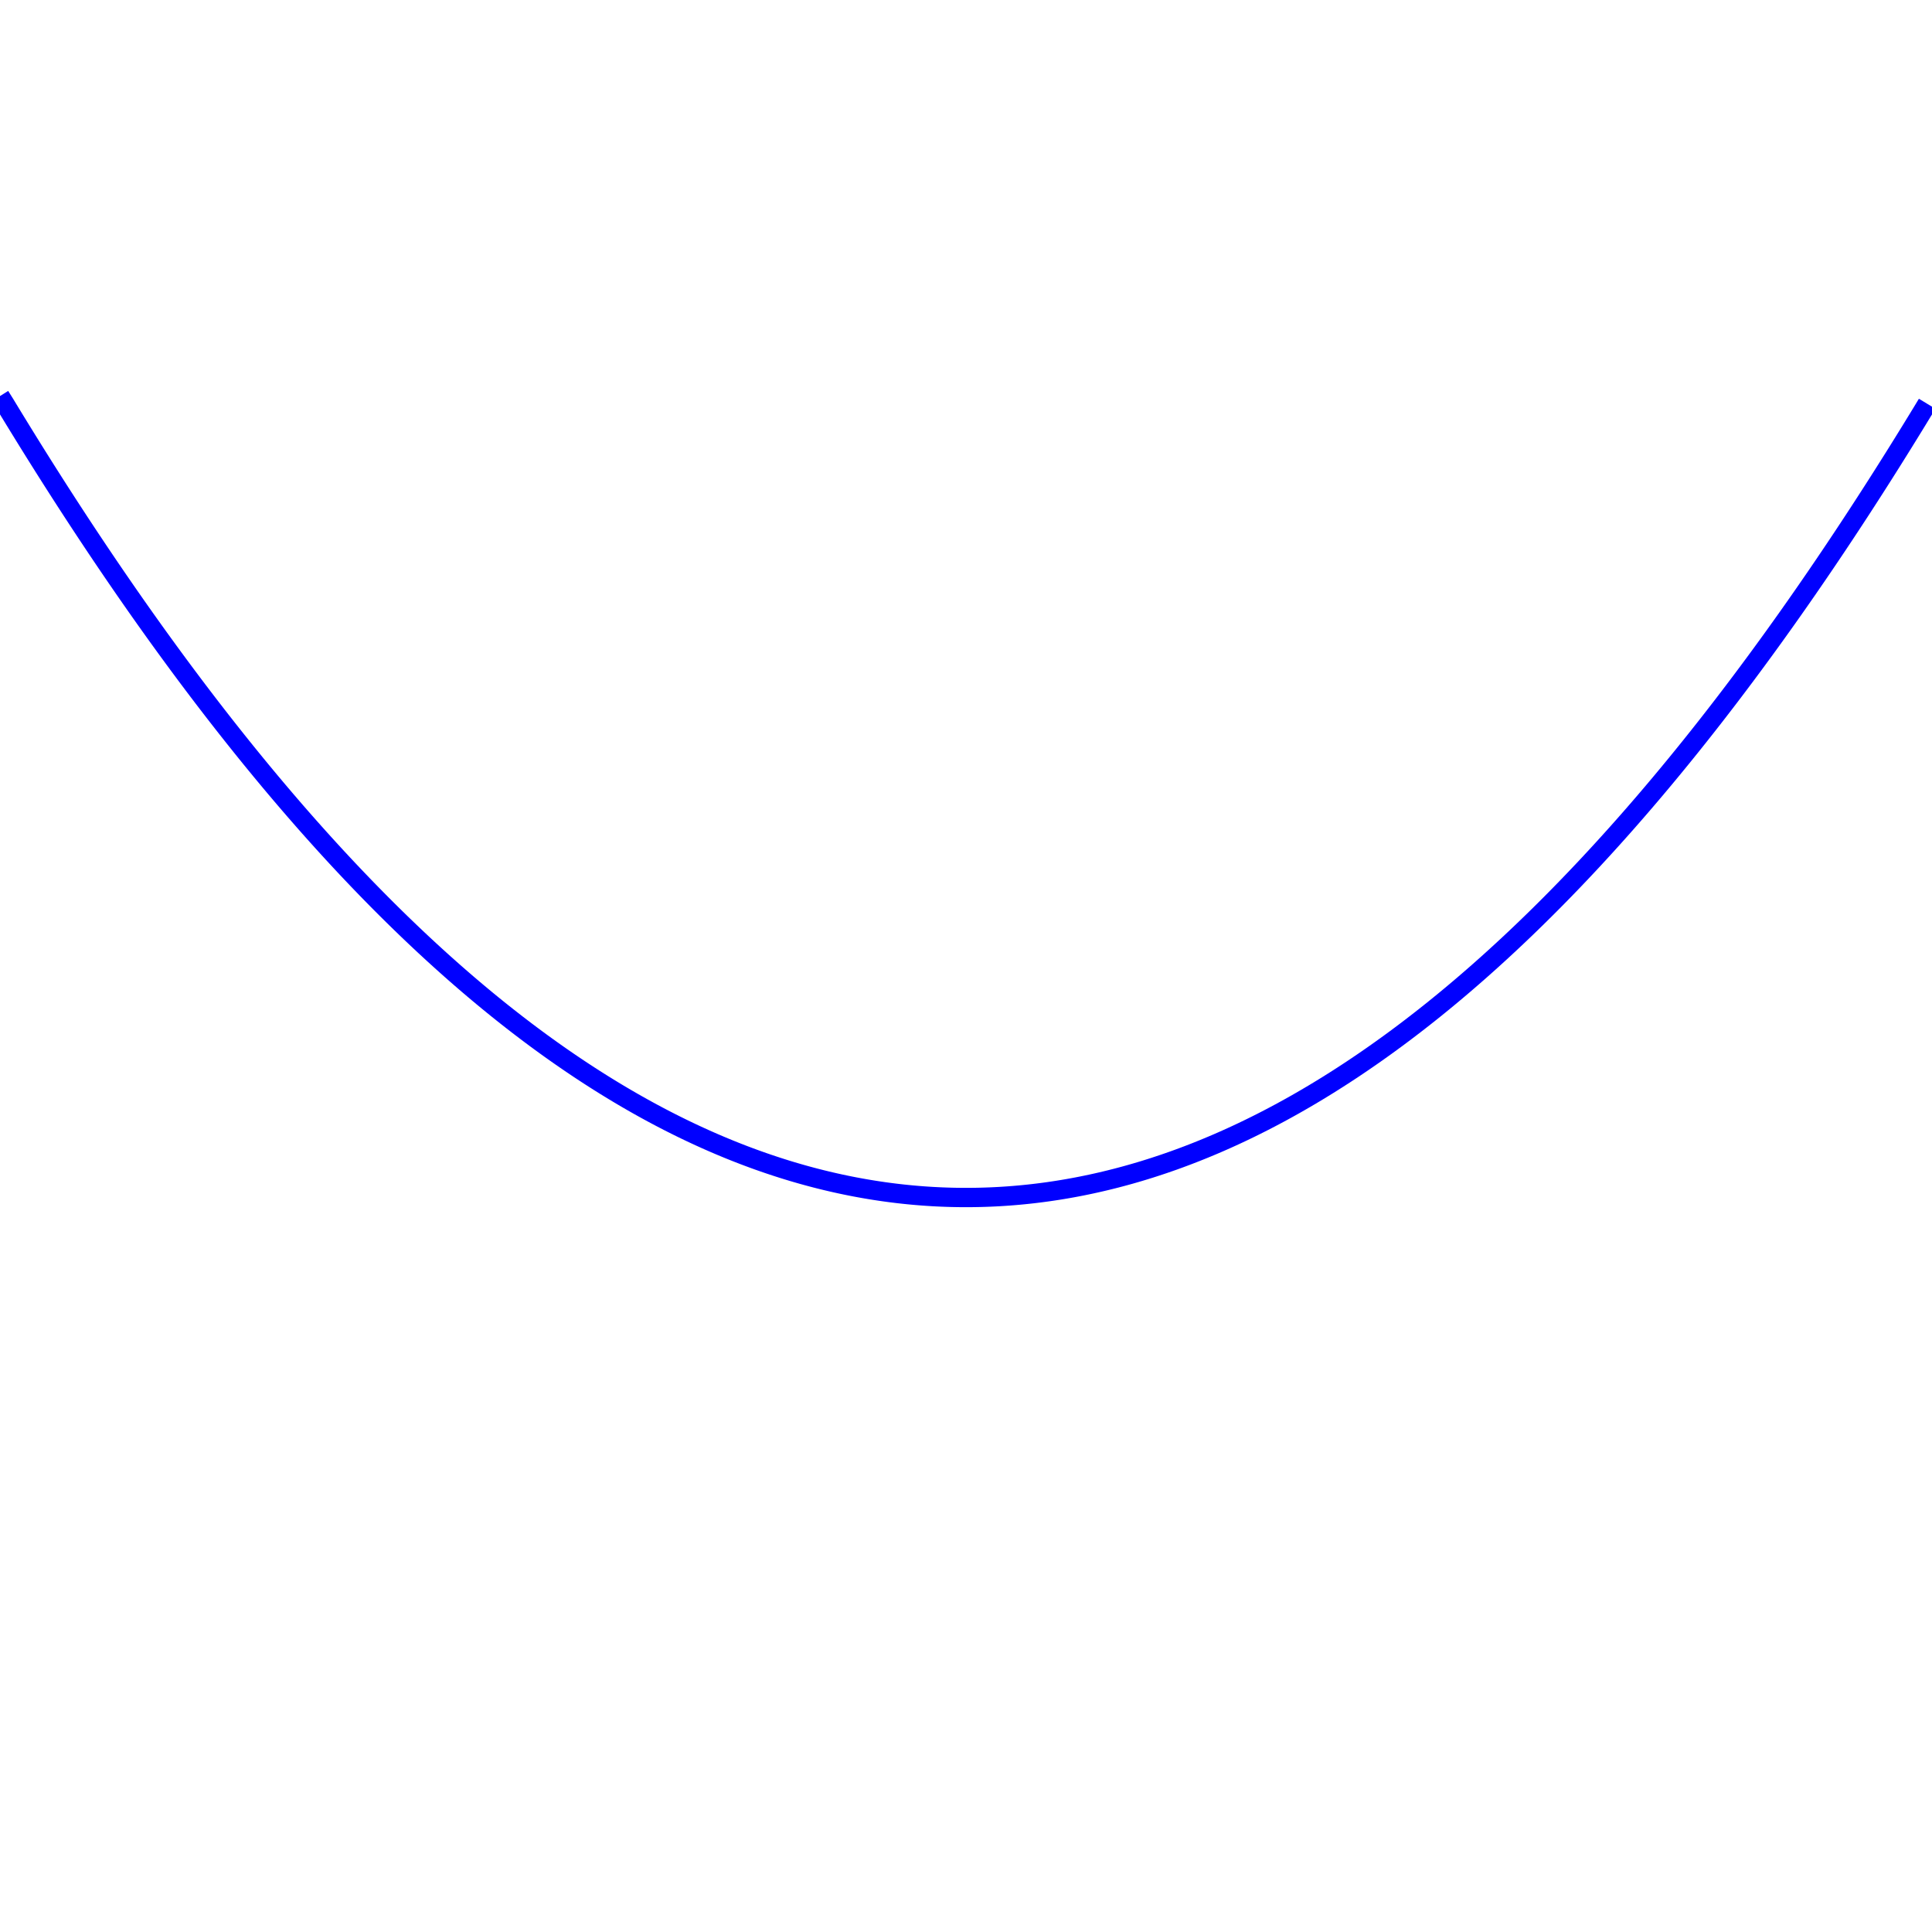
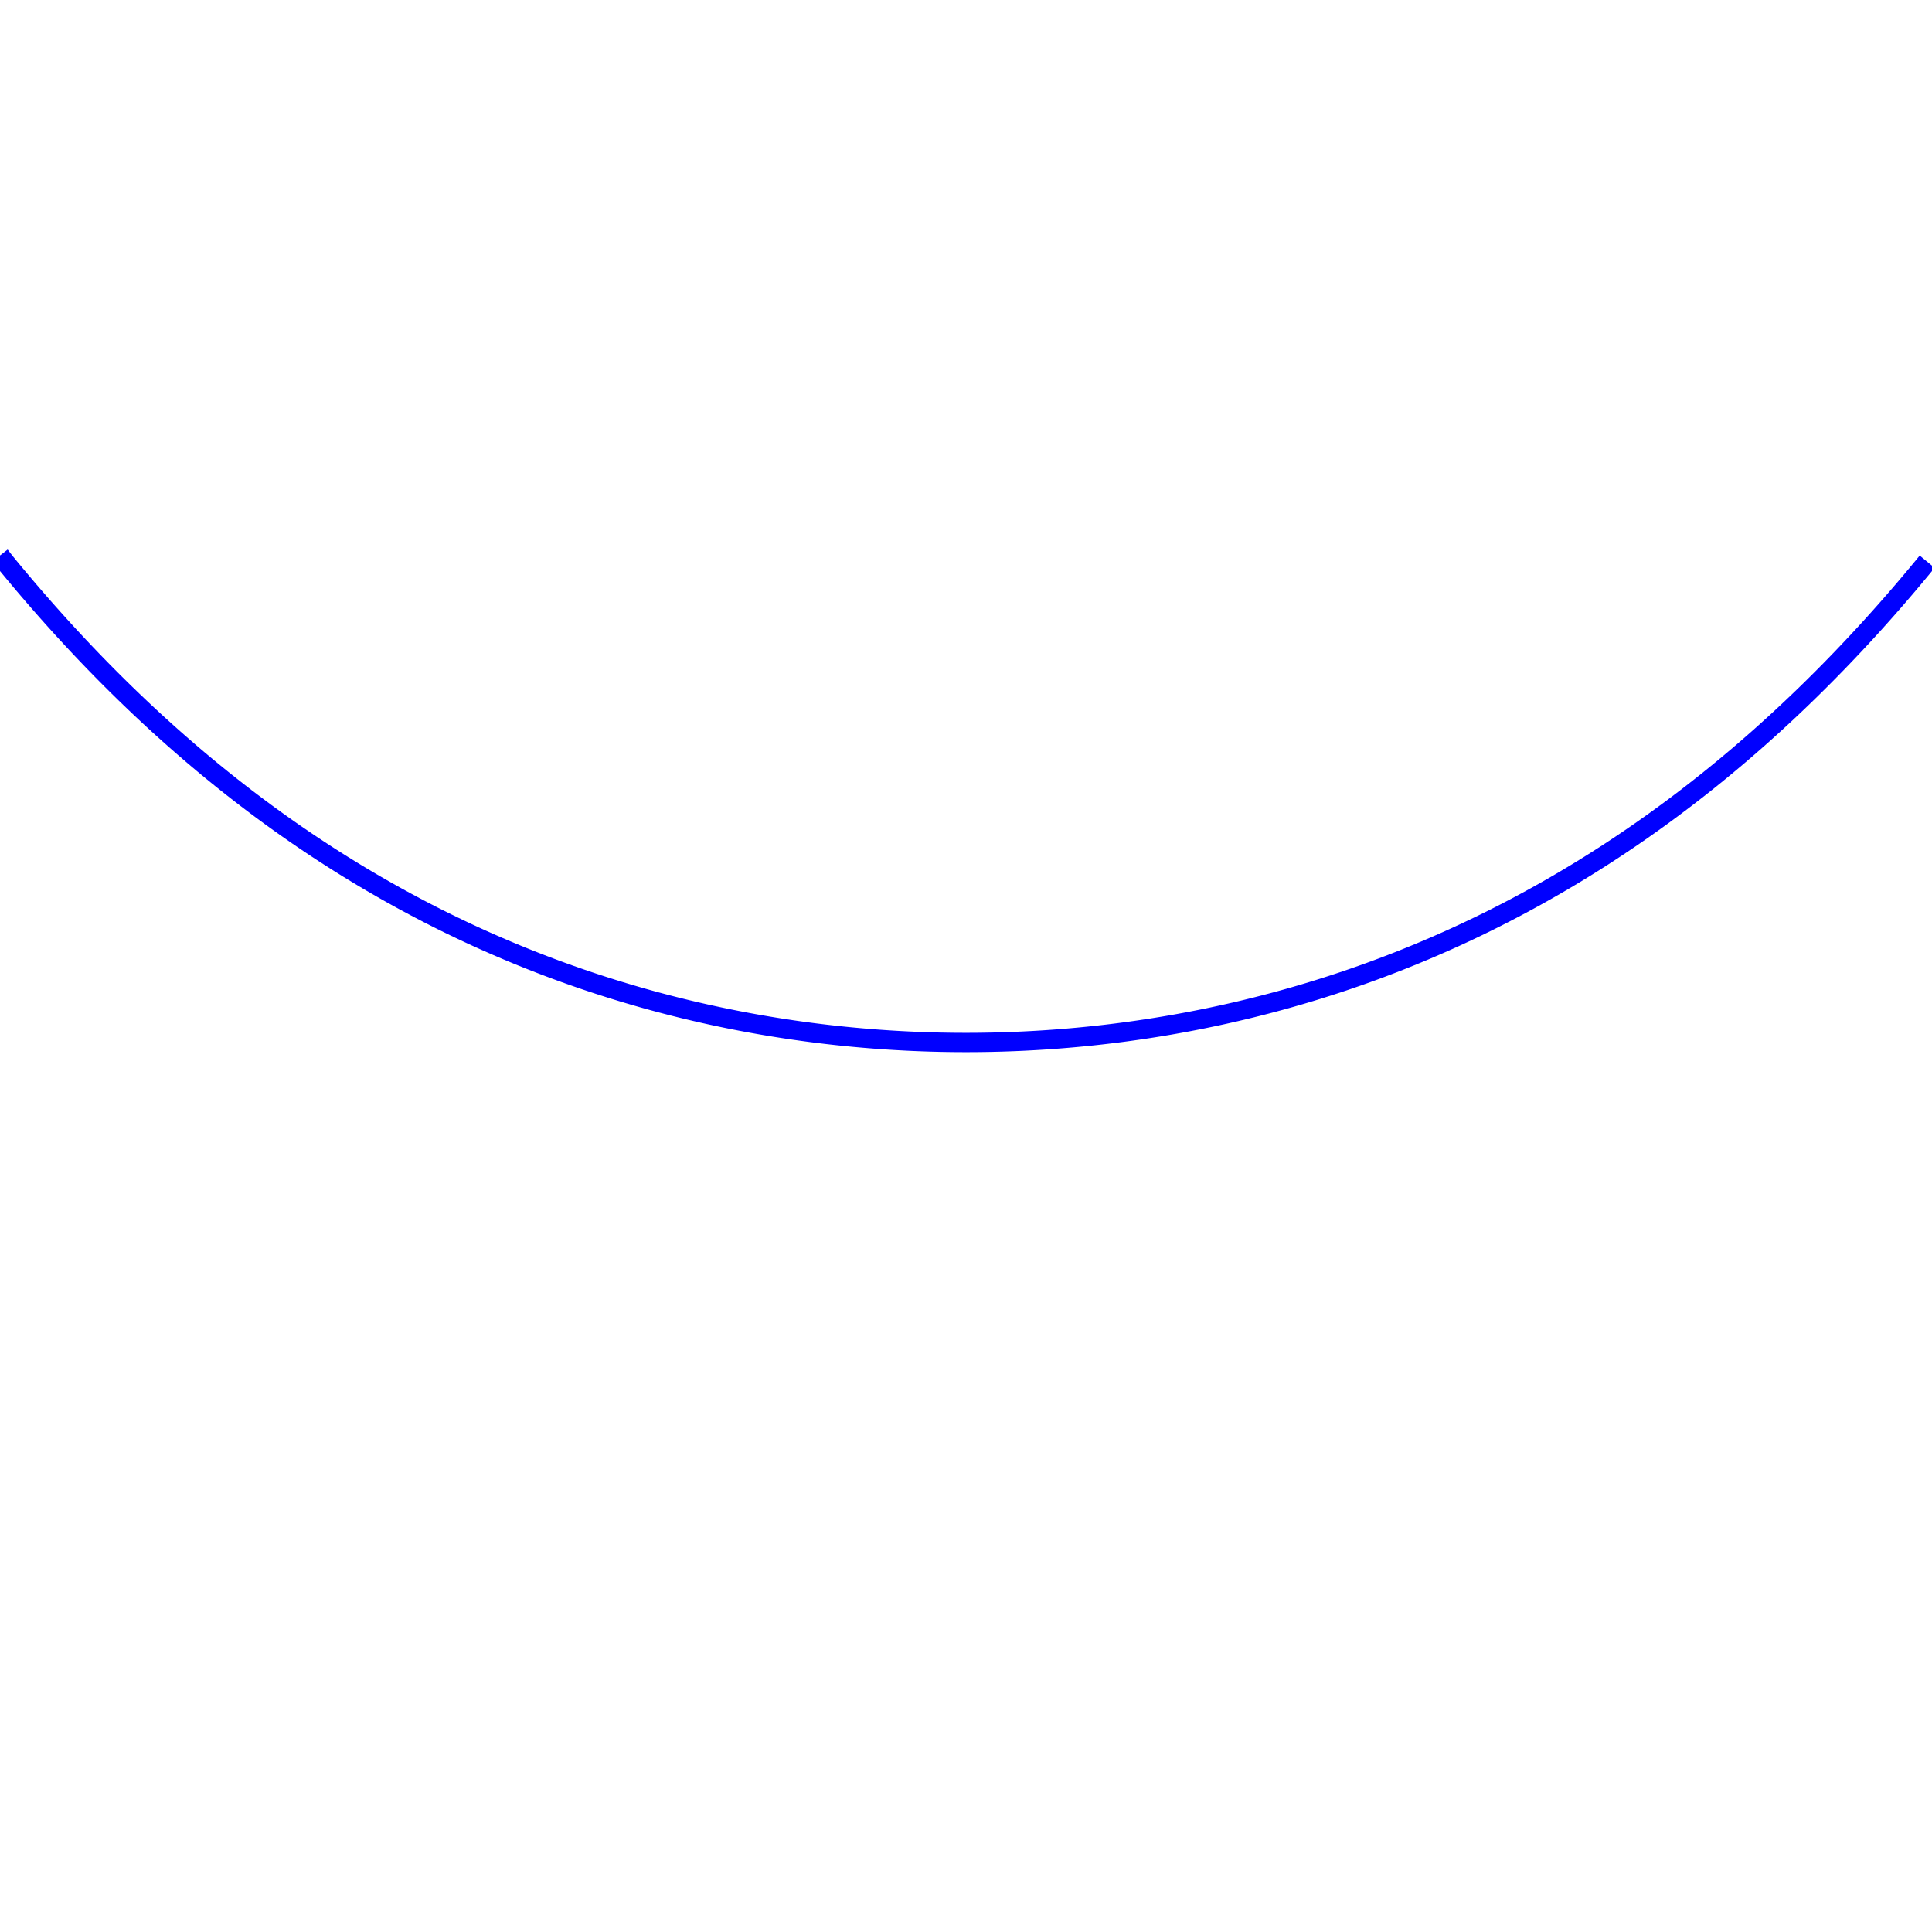
<svg xmlns="http://www.w3.org/2000/svg" width="400" height="400" viewbox="0 0 400 400">
-   <path d="M0 82 L1 83.594 L2 85.242 L3 86.881 L4 88.512 L5 90.134 L6 91.749 L7 93.355 L8 94.952 L9 96.542 L10 98.123 L11 99.696 L12 101.26 L13 102.816 L14 104.364 L15 105.904 L16 107.435 L17 108.958 L18 110.473 L19 111.979 L20 113.477 L21 114.967 L22 116.449 L23 117.922 L24 119.387 L25 120.843 L26 122.292 L27 123.732 L28 125.164 L29 126.587 L30 128.002 L31 129.409 L32 130.807 L33 132.198 L34 133.579 L35 134.953 L36 136.318 L37 137.675 L38 139.024 L39 140.365 L40 141.697 L41 143.02 L42 144.336 L43 145.643 L44 146.942 L45 148.233 L46 149.515 L47 150.789 L48 152.055 L49 153.312 L50 154.561 L51 155.802 L52 157.035 L53 158.259 L54 159.475 L55 160.682 L56 161.882 L57 163.073 L58 164.255 L59 165.43 L60 166.596 L61 167.754 L62 168.903 L63 170.045 L64 171.178 L65 172.302 L66 173.418 L67 174.526 L68 175.626 L69 176.718 L70 177.801 L71 178.876 L72 179.942 L73 181 L74 182.05 L75 183.092 L76 184.125 L77 185.15 L78 186.167 L79 187.175 L80 188.175 L81 189.167 L82 190.151 L83 191.126 L84 192.093 L85 193.052 L86 194.002 L87 194.944 L88 195.878 L89 196.803 L90 197.72 L91 198.629 L92 199.53 L93 200.422 L94 201.306 L95 202.181 L96 203.049 L97 203.908 L98 204.758 L99 205.601 L100 206.435 L101 207.261 L102 208.078 L103 208.888 L104 209.688 L105 210.481 L106 211.265 L107 212.041 L108 212.809 L109 213.569 L110 214.32 L111 215.063 L112 215.797 L113 216.523 L114 217.241 L115 217.951 L116 218.652 L117 219.345 L118 220.03 L119 220.706 L120 221.375 L121 222.034 L122 222.686 L123 223.329 L124 223.964 L125 224.591 L126 225.209 L127 225.819 L128 226.421 L129 227.014 L130 227.599 L131 228.176 L132 228.745 L133 229.305 L134 229.857 L135 230.401 L136 230.936 L137 231.463 L138 231.982 L139 232.492 L140 232.994 L141 233.488 L142 233.974 L143 234.451 L144 234.92 L145 235.38 L146 235.833 L147 236.277 L148 236.713 L149 237.14 L150 237.559 L151 237.97 L152 238.373 L153 238.767 L154 239.153 L155 239.53 L156 239.9 L157 240.261 L158 240.613 L159 240.958 L160 241.294 L161 241.622 L162 241.941 L163 242.253 L164 242.556 L165 242.85 L166 243.137 L167 243.415 L168 243.684 L169 243.946 L170 244.199 L171 244.444 L172 244.68 L173 244.909 L174 245.129 L175 245.34 L176 245.544 L177 245.739 L178 245.925 L179 246.104 L180 246.274 L181 246.436 L182 246.589 L183 246.735 L184 246.872 L185 247 L186 247.121 L187 247.233 L188 247.336 L189 247.432 L190 247.519 L191 247.598 L192 247.668 L193 247.731 L194 247.784 L195 247.83 L196 247.867 L197 247.897 L198 247.917 L199 247.93 L200 247.934 L201 247.93 L202 247.917 L203 247.897 L204 247.867 L205 247.83 L206 247.784 L207 247.731 L208 247.668 L209 247.598 L210 247.519 L211 247.432 L212 247.336 L213 247.233 L214 247.121 L215 247 L216 246.872 L217 246.735 L218 246.589 L219 246.436 L220 246.274 L221 246.104 L222 245.925 L223 245.739 L224 245.544 L225 245.34 L226 245.129 L227 244.909 L228 244.68 L229 244.444 L230 244.199 L231 243.946 L232 243.684 L233 243.415 L234 243.137 L235 242.85 L236 242.556 L237 242.253 L238 241.941 L239 241.622 L240 241.294 L241 240.958 L242 240.613 L243 240.261 L244 239.9 L245 239.53 L246 239.153 L247 238.767 L248 238.373 L249 237.97 L250 237.559 L251 237.14 L252 236.713 L253 236.277 L254 235.833 L255 235.38 L256 234.92 L257 234.451 L258 233.974 L259 233.488 L260 232.994 L261 232.492 L262 231.982 L263 231.463 L264 230.936 L265 230.401 L266 229.857 L267 229.305 L268 228.745 L269 228.176 L270 227.599 L271 227.014 L272 226.421 L273 225.819 L274 225.209 L275 224.591 L276 223.964 L277 223.329 L278 222.686 L279 222.034 L280 221.375 L281 220.706 L282 220.03 L283 219.345 L284 218.652 L285 217.951 L286 217.241 L287 216.523 L288 215.797 L289 215.063 L290 214.32 L291 213.569 L292 212.809 L293 212.041 L294 211.265 L295 210.481 L296 209.688 L297 208.888 L298 208.078 L299 207.261 L300 206.435 L301 205.601 L302 204.758 L303 203.908 L304 203.049 L305 202.181 L306 201.306 L307 200.422 L308 199.53 L309 198.629 L310 197.72 L311 196.803 L312 195.878 L313 194.944 L314 194.002 L315 193.052 L316 192.093 L317 191.126 L318 190.151 L319 189.167 L320 188.175 L321 187.175 L322 186.167 L323 185.15 L324 184.125 L325 183.092 L326 182.05 L327 181 L328 179.942 L329 178.876 L330 177.801 L331 176.718 L332 175.626 L333 174.526 L334 173.418 L335 172.302 L336 171.178 L337 170.045 L338 168.903 L339 167.754 L340 166.596 L341 165.43 L342 164.255 L343 163.073 L344 161.882 L345 160.682 L346 159.475 L347 158.259 L348 157.035 L349 155.802 L350 154.561 L351 153.312 L352 152.055 L353 150.789 L354 149.515 L355 148.233 L356 146.942 L357 145.643 L358 144.336 L359 143.02 L360 141.697 L361 140.365 L362 139.024 L363 137.675 L364 136.318 L365 134.953 L366 133.579 L367 132.198 L368 130.807 L369 129.409 L370 128.002 L371 126.587 L372 125.164 L373 123.732 L374 122.292 L375 120.843 L376 119.387 L377 117.922 L378 116.449 L379 114.967 L380 113.477 L381 111.979 L382 110.473 L383 108.958 L384 107.435 L385 105.904 L386 104.364 L387 102.816 L388 101.26 L389 99.696 L390 98.123 L391 96.542 L392 94.952 L393 93.355 L394 91.749 L395 90.134 L396 88.512 L397 86.881 L398 85.242 L399 83.594 " stroke="blue" stroke-width="4" fill="none" />
+   <path d="M0 115 L1 116.292 L2 117.51 L3 118.716 L4 119.911 L5 121.096 L6 122.27 L7 123.433 L8 124.586 L9 125.729 L10 126.861 L11 127.983 L12 129.094 L13 130.196 L14 131.287 L15 132.369 L16 133.44 L17 134.502 L18 135.554 L19 136.597 L20 137.63 L21 138.653 L22 139.667 L23 140.672 L24 141.667 L25 142.653 L26 143.63 L27 144.598 L28 145.556 L29 146.506 L30 147.447 L31 148.379 L32 149.303 L33 150.217 L34 151.123 L35 152.021 L36 152.91 L37 153.79 L38 154.663 L39 155.526 L40 156.382 L41 157.229 L42 158.069 L43 158.9 L44 159.723 L45 160.538 L46 161.346 L47 162.145 L48 162.937 L49 163.721 L50 164.497 L51 165.266 L52 166.027 L53 166.781 L54 167.527 L55 168.266 L56 168.997 L57 169.721 L58 170.438 L59 171.148 L60 171.85 L61 172.546 L62 173.234 L63 173.915 L64 174.59 L65 175.257 L66 175.918 L67 176.572 L68 177.219 L69 177.859 L70 178.493 L71 179.12 L72 179.74 L73 180.354 L74 180.961 L75 181.562 L76 182.156 L77 182.745 L78 183.326 L79 183.902 L80 184.471 L81 185.034 L82 185.591 L83 186.142 L84 186.686 L85 187.225 L86 187.757 L87 188.284 L88 188.804 L89 189.319 L90 189.828 L91 190.331 L92 190.828 L93 191.319 L94 191.805 L95 192.285 L96 192.759 L97 193.228 L98 193.691 L99 194.149 L100 194.601 L101 195.047 L102 195.488 L103 195.924 L104 196.354 L105 196.779 L106 197.198 L107 197.612 L108 198.021 L109 198.425 L110 198.823 L111 199.216 L112 199.604 L113 199.987 L114 200.365 L115 200.737 L116 201.105 L117 201.467 L118 201.825 L119 202.177 L120 202.525 L121 202.868 L122 203.205 L123 203.538 L124 203.866 L125 204.189 L126 204.507 L127 204.821 L128 205.129 L129 205.433 L130 205.732 L131 206.027 L132 206.316 L133 206.602 L134 206.882 L135 207.158 L136 207.429 L137 207.695 L138 207.957 L139 208.215 L140 208.468 L141 208.716 L142 208.96 L143 209.199 L144 209.434 L145 209.665 L146 209.891 L147 210.112 L148 210.329 L149 210.542 L150 210.75 L151 210.954 L152 211.154 L153 211.349 L154 211.541 L155 211.727 L156 211.91 L157 212.088 L158 212.262 L159 212.431 L160 212.597 L161 212.758 L162 212.915 L163 213.067 L164 213.216 L165 213.36 L166 213.5 L167 213.636 L168 213.768 L169 213.896 L170 214.019 L171 214.139 L172 214.254 L173 214.365 L174 214.472 L175 214.575 L176 214.674 L177 214.768 L178 214.859 L179 214.946 L180 215.028 L181 215.107 L182 215.181 L183 215.251 L184 215.318 L185 215.38 L186 215.438 L187 215.492 L188 215.543 L189 215.589 L190 215.631 L191 215.669 L192 215.703 L193 215.733 L194 215.759 L195 215.781 L196 215.799 L197 215.813 L198 215.823 L199 215.829 L200 215.831 L201 215.829 L202 215.823 L203 215.813 L204 215.799 L205 215.781 L206 215.759 L207 215.733 L208 215.703 L209 215.669 L210 215.631 L211 215.589 L212 215.543 L213 215.492 L214 215.438 L215 215.38 L216 215.318 L217 215.251 L218 215.181 L219 215.107 L220 215.028 L221 214.946 L222 214.859 L223 214.768 L224 214.674 L225 214.575 L226 214.472 L227 214.365 L228 214.254 L229 214.139 L230 214.019 L231 213.896 L232 213.768 L233 213.636 L234 213.5 L235 213.36 L236 213.216 L237 213.067 L238 212.915 L239 212.758 L240 212.597 L241 212.431 L242 212.262 L243 212.088 L244 211.91 L245 211.727 L246 211.541 L247 211.349 L248 211.154 L249 210.954 L250 210.75 L251 210.542 L252 210.329 L253 210.112 L254 209.891 L255 209.665 L256 209.434 L257 209.199 L258 208.96 L259 208.716 L260 208.468 L261 208.215 L262 207.957 L263 207.695 L264 207.429 L265 207.158 L266 206.882 L267 206.602 L268 206.316 L269 206.027 L270 205.732 L271 205.433 L272 205.129 L273 204.821 L274 204.507 L275 204.189 L276 203.866 L277 203.538 L278 203.205 L279 202.868 L280 202.525 L281 202.177 L282 201.825 L283 201.467 L284 201.105 L285 200.737 L286 200.365 L287 199.987 L288 199.604 L289 199.216 L290 198.823 L291 198.425 L292 198.021 L293 197.612 L294 197.198 L295 196.779 L296 196.354 L297 195.924 L298 195.488 L299 195.047 L300 194.601 L301 194.149 L302 193.691 L303 193.228 L304 192.759 L305 192.285 L306 191.805 L307 191.319 L308 190.828 L309 190.331 L310 189.828 L311 189.319 L312 188.804 L313 188.284 L314 187.757 L315 187.225 L316 186.686 L317 186.142 L318 185.591 L319 185.034 L320 184.471 L321 183.902 L322 183.326 L323 182.745 L324 182.156 L325 181.562 L326 180.961 L327 180.354 L328 179.74 L329 179.12 L330 178.493 L331 177.859 L332 177.219 L333 176.572 L334 175.918 L335 175.257 L336 174.59 L337 173.915 L338 173.234 L339 172.546 L340 171.85 L341 171.148 L342 170.438 L343 169.721 L344 168.997 L345 168.266 L346 167.527 L347 166.781 L348 166.027 L349 165.266 L350 164.497 L351 163.721 L352 162.937 L353 162.145 L354 161.346 L355 160.538 L356 159.723 L357 158.9 L358 158.069 L359 157.229 L360 156.382 L361 155.526 L362 154.663 L363 153.79 L364 152.91 L365 152.021 L366 151.123 L367 150.217 L368 149.303 L369 148.379 L370 147.447 L371 146.506 L372 145.556 L373 144.598 L374 143.63 L375 142.653 L376 141.667 L377 140.672 L378 139.667 L379 138.653 L380 137.63 L381 136.597 L382 135.554 L383 134.502 L384 133.44 L385 132.369 L386 131.287 L387 130.196 L388 129.094 L389 127.983 L390 126.861 L391 125.729 L392 124.586 L393 123.433 L394 122.27 L395 121.096 L396 119.911 L397 118.716 L398 117.51 L399 116.292 " stroke="blue" stroke-width="4" fill="none" />
</svg>
